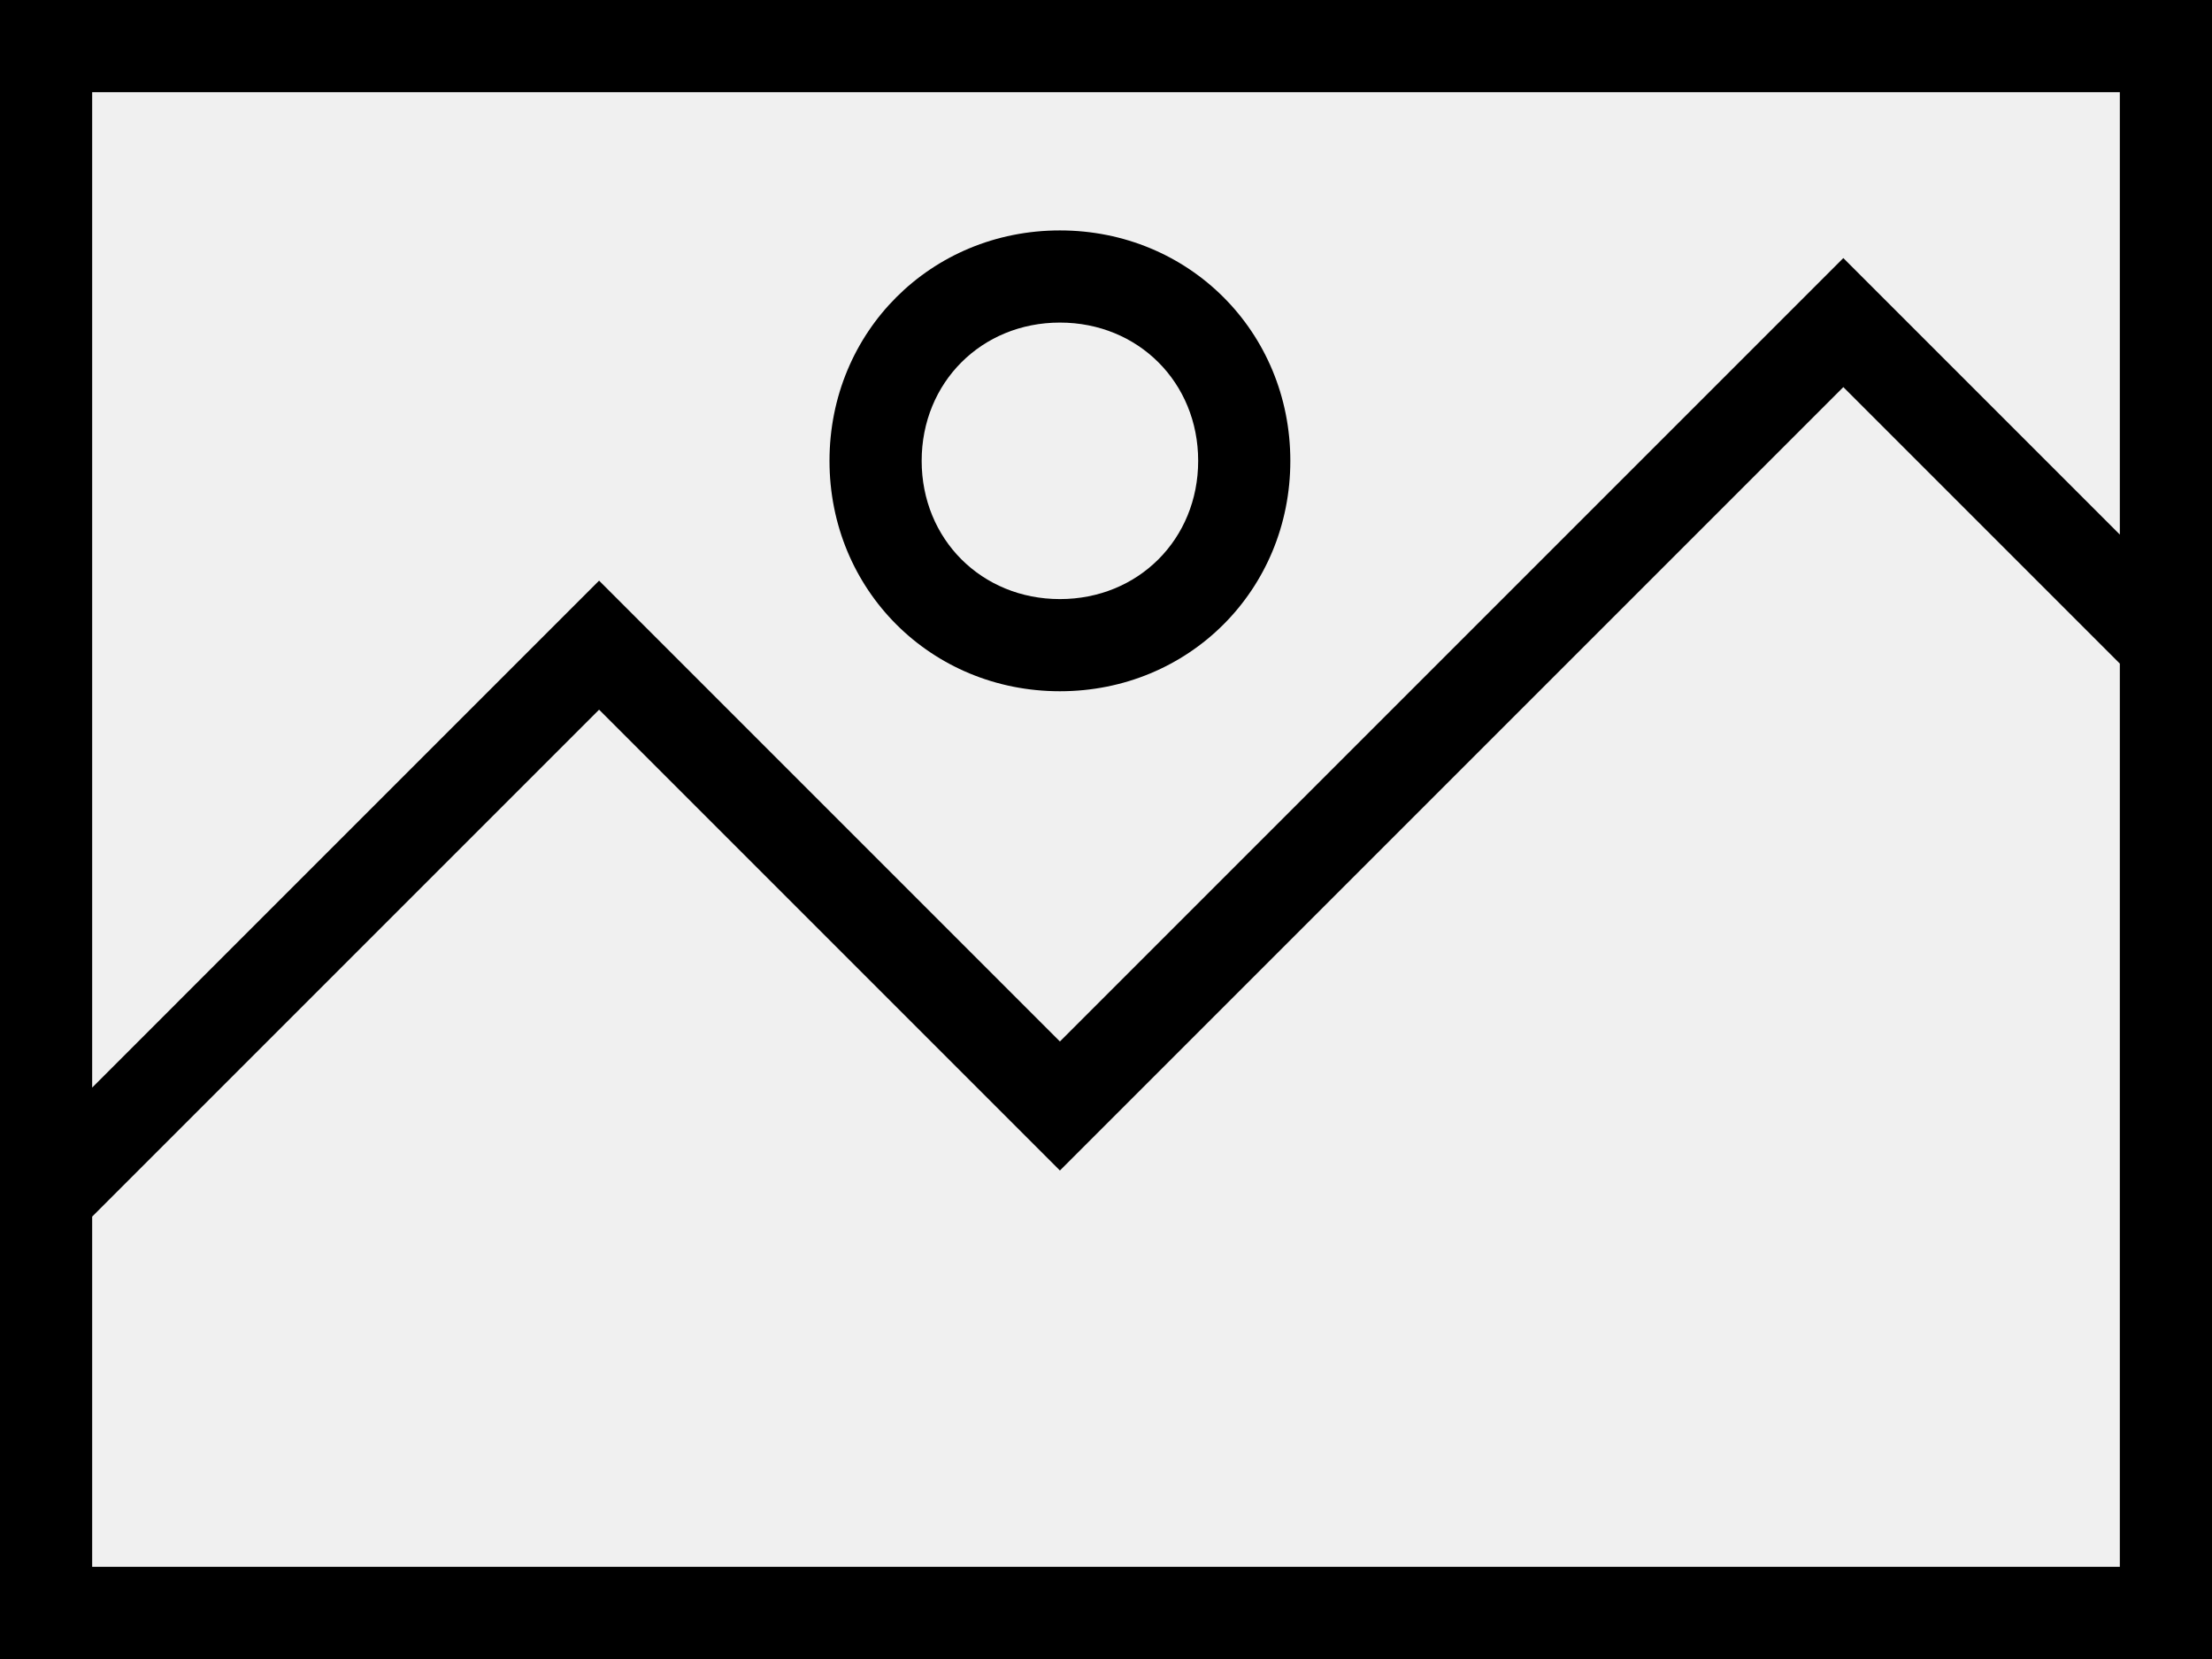
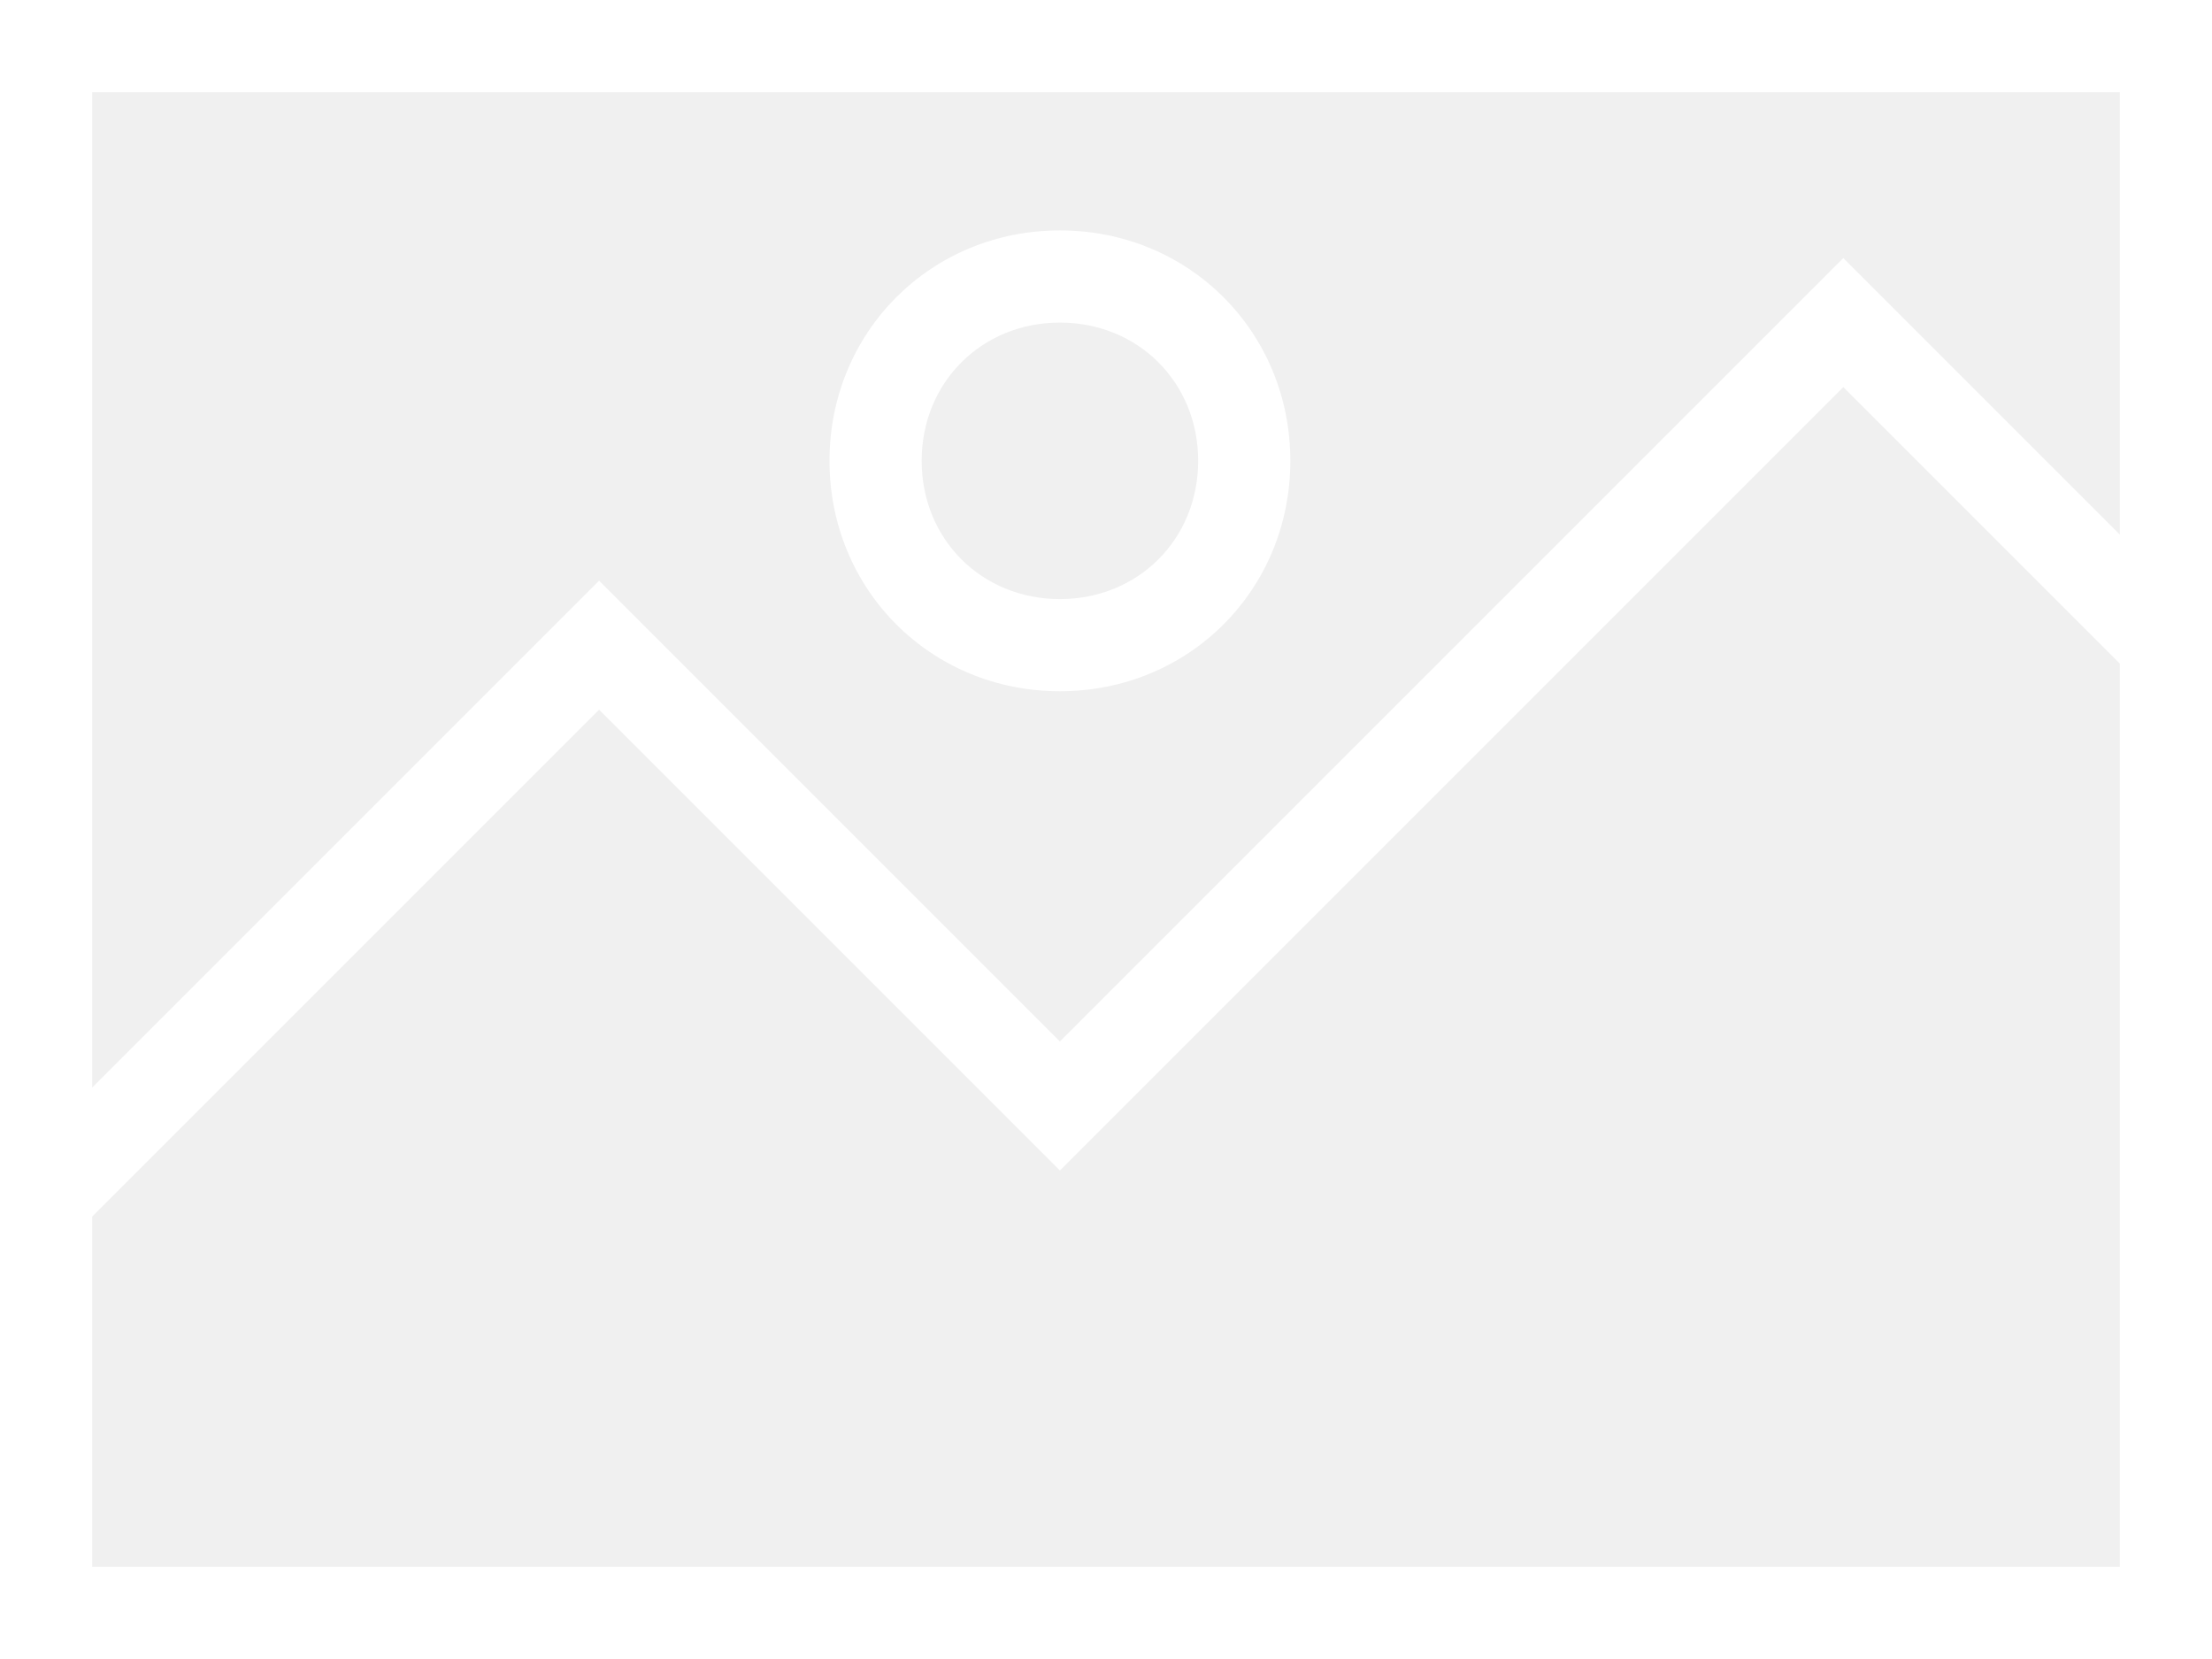
<svg xmlns="http://www.w3.org/2000/svg" version="1.1" id="image-placeholder" x="0px" y="0px" viewBox="0 0 48 36" style="enable-background:new 0 0 48 36;" xml:space="preserve">
  <g>
-     <path class="st0" d="M0,36h48V0H0V36z M2,34v-7.6l11-11l10,10l17-17l6,6V34H2z M46,2v9.6l-6-6l-17,17l-10-10l-11,11V2H46z" />
-     <path class="st0" d="M23,15c2.8,0,5-2.2,5-5s-2.2-5-5-5s-5,2.2-5,5S20.2,15,23,15z M23,7c1.7,0,3,1.3,3,3s-1.3,3-3,3s-3-1.3-3-3   S21.3,7,23,7z" />
+     <path style="fill: #FFF;" d="M0,36h48V0H0V36z M2,34v-7.6l11-11l10,10l17-17l6,6V34H2z M46,2v9.6l-6-6l-17,17l-10-10l-11,11V2H46z" />
+     <path style="fill: #FFF;" d="M23,15c2.8,0,5-2.2,5-5s-2.2-5-5-5s-5,2.2-5,5S20.2,15,23,15z M23,7c1.7,0,3,1.3,3,3s-1.3,3-3,3s-3-1.3-3-3   S21.3,7,23,7z" />
  </g>
</svg>
